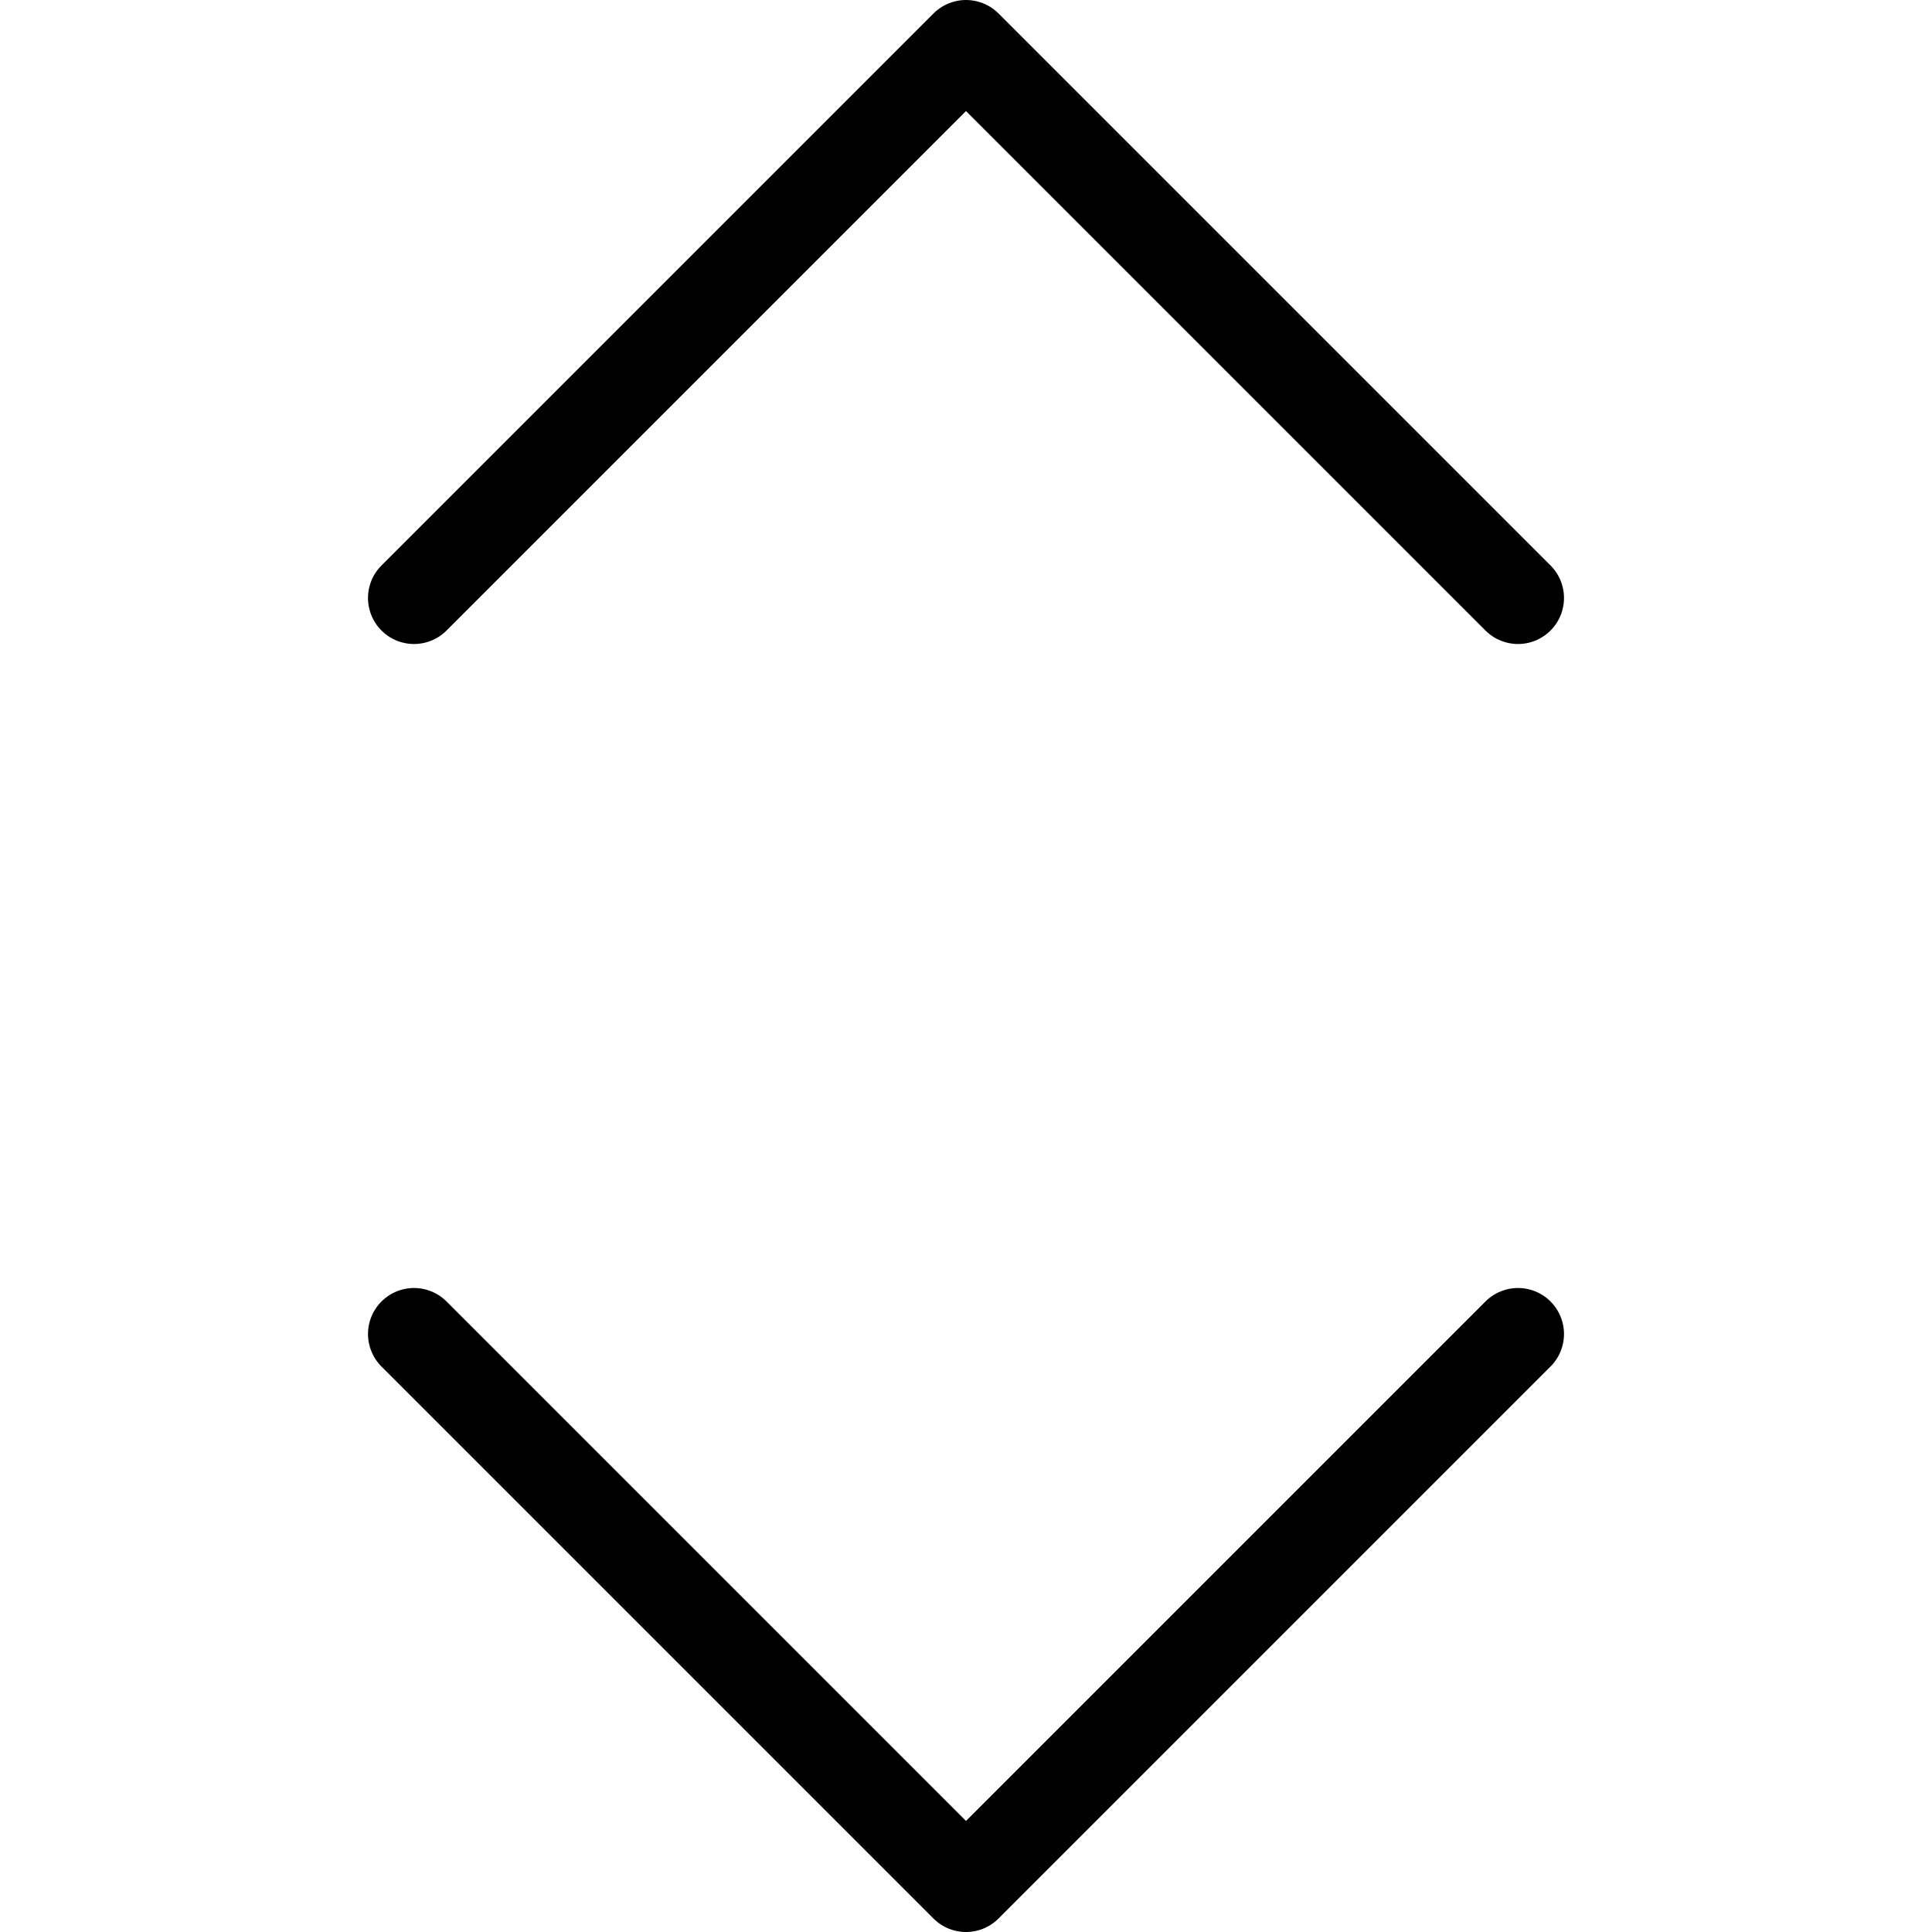
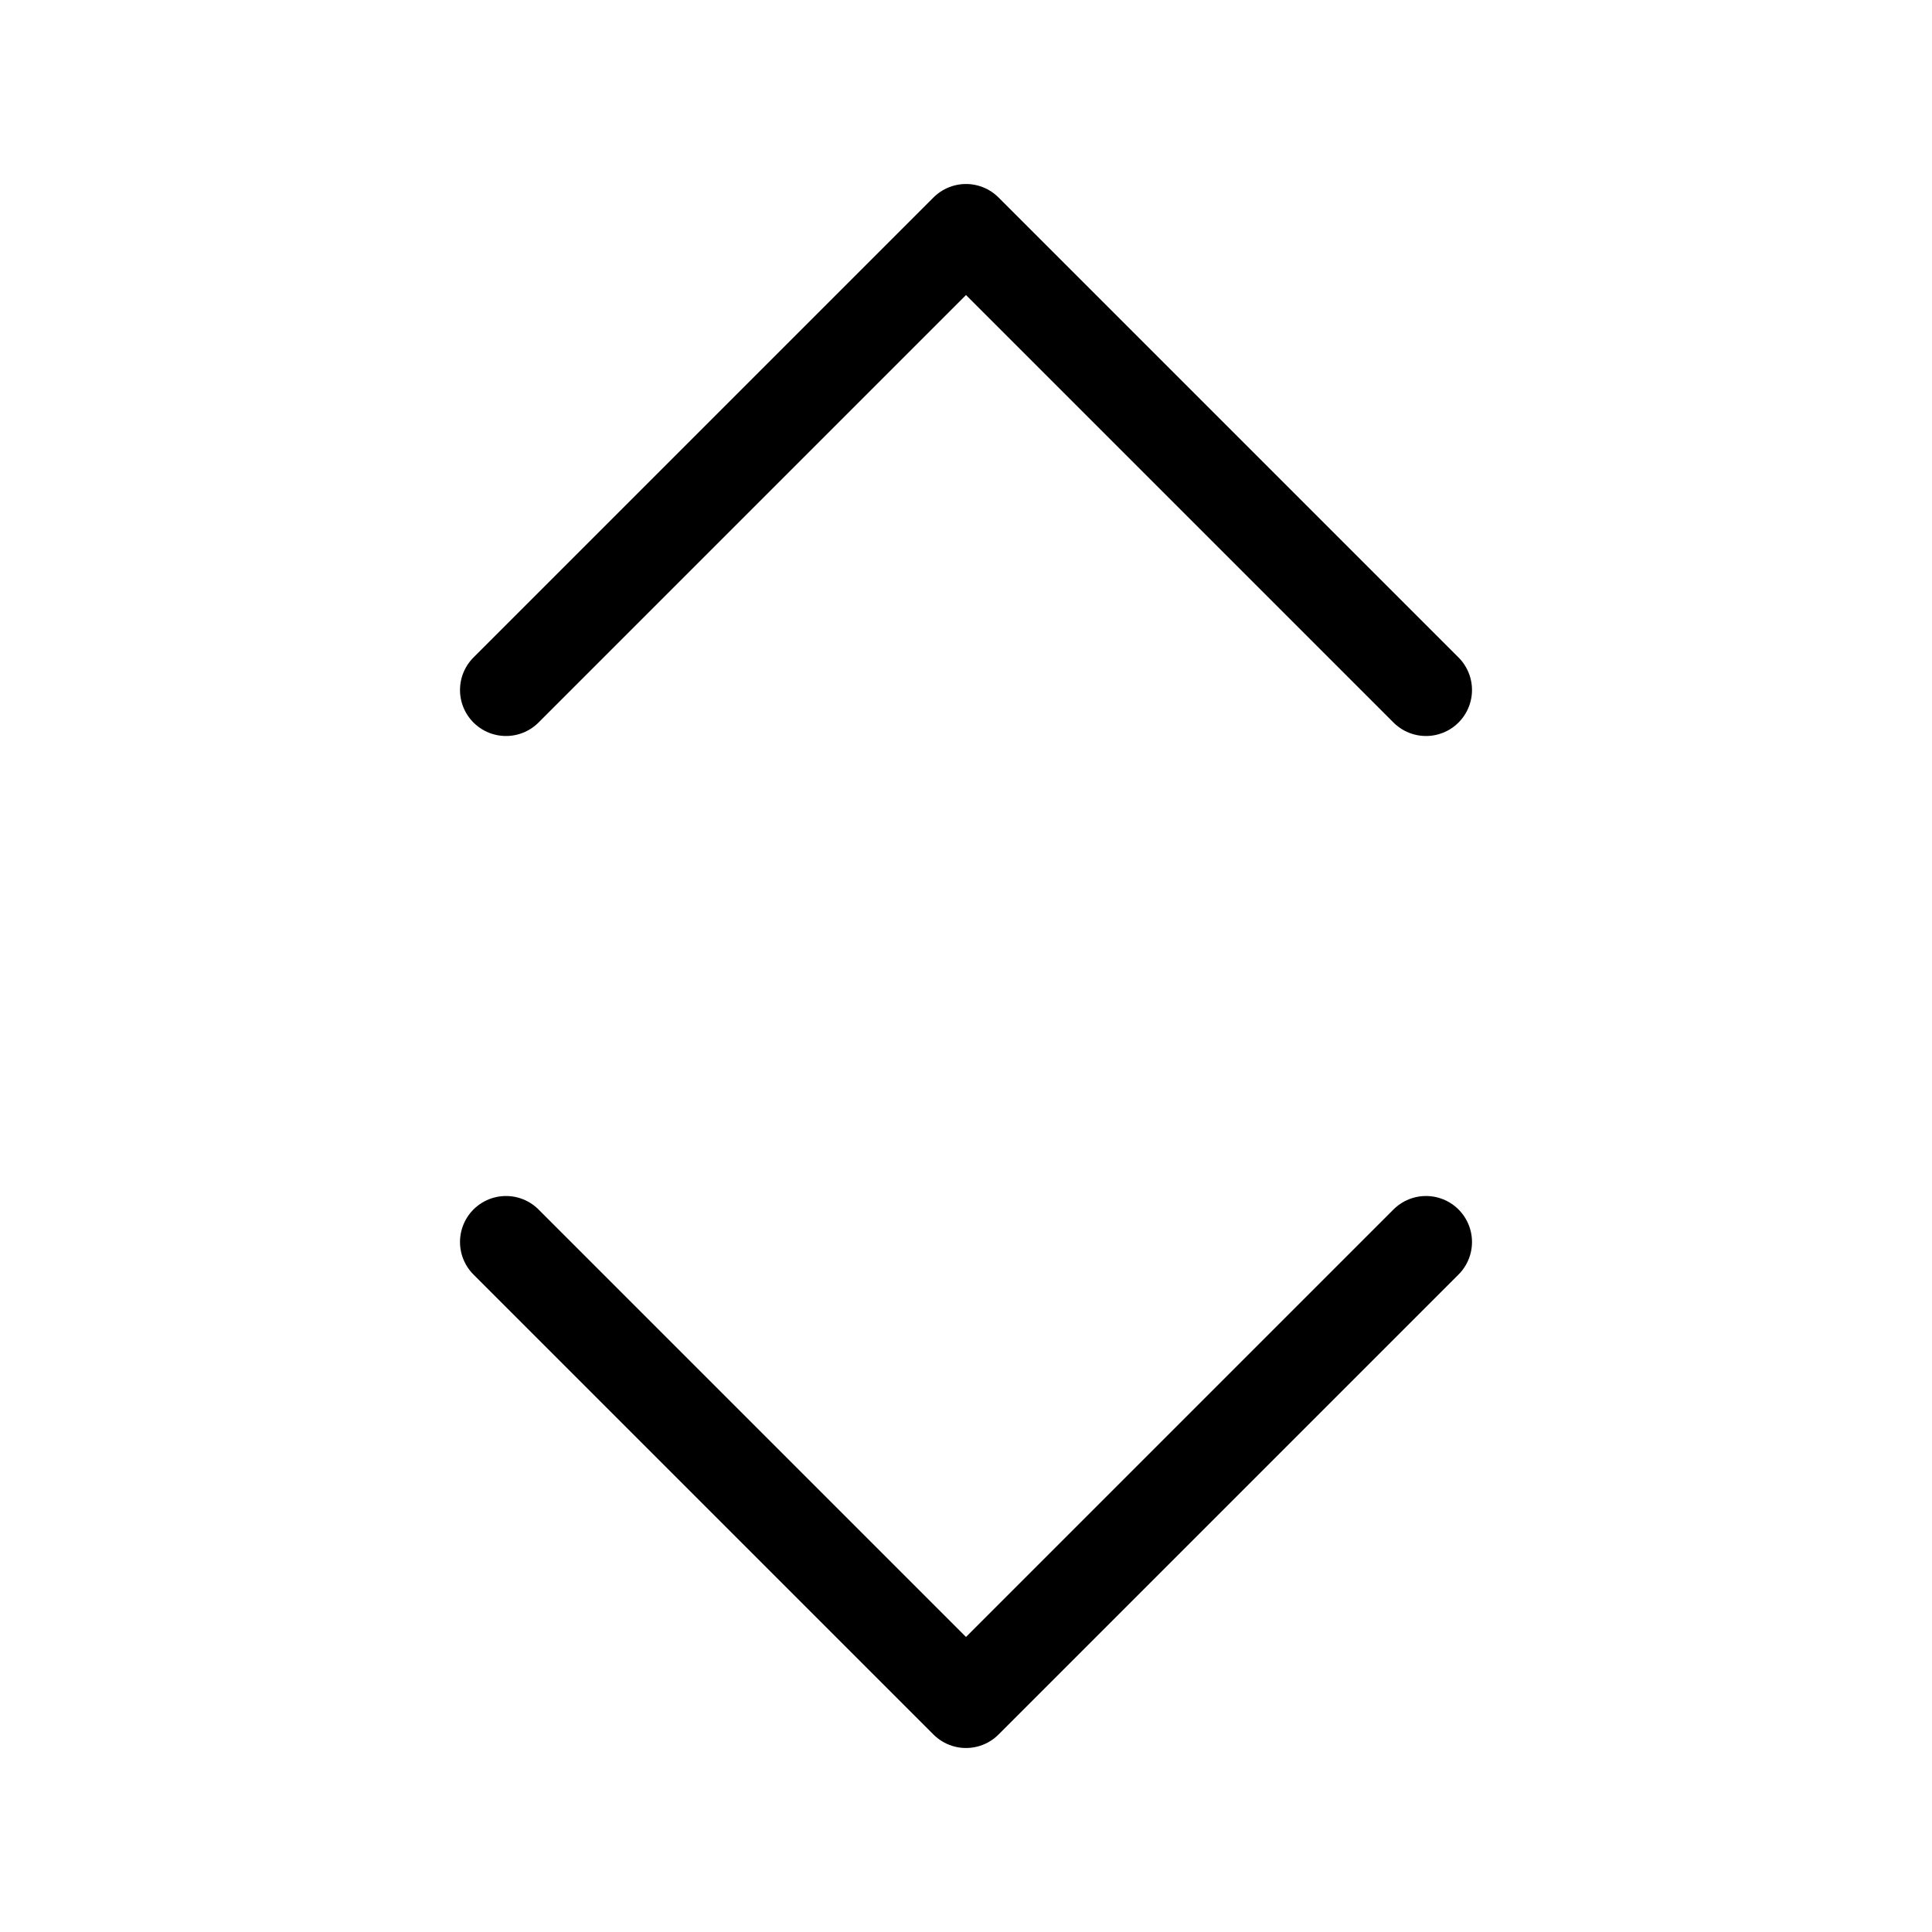
<svg xmlns="http://www.w3.org/2000/svg" width="100%" height="100%" viewBox="0 0 21 21" version="1.1" xml:space="preserve" style="fill-rule:evenodd;clip-rule:evenodd;stroke-linecap:round;stroke-linejoin:round;">
-   <path d="M4.5,6.5l6,-6l6,6" style="fill:none;stroke:#000;stroke-width:1px;" />
-   <path d="M16.5,14.5l-6,6l-6,-6" style="fill:none;stroke:#000;stroke-width:1px;" />
+   <path d="M5.5,7.5l5,-5l5,5" style="fill:none;stroke:#000;stroke-width:1px;" />
+   <path d="M15.5,13.5l-5,5l-5,-5" style="fill:none;stroke:#000;stroke-width:1px;" />
</svg>
